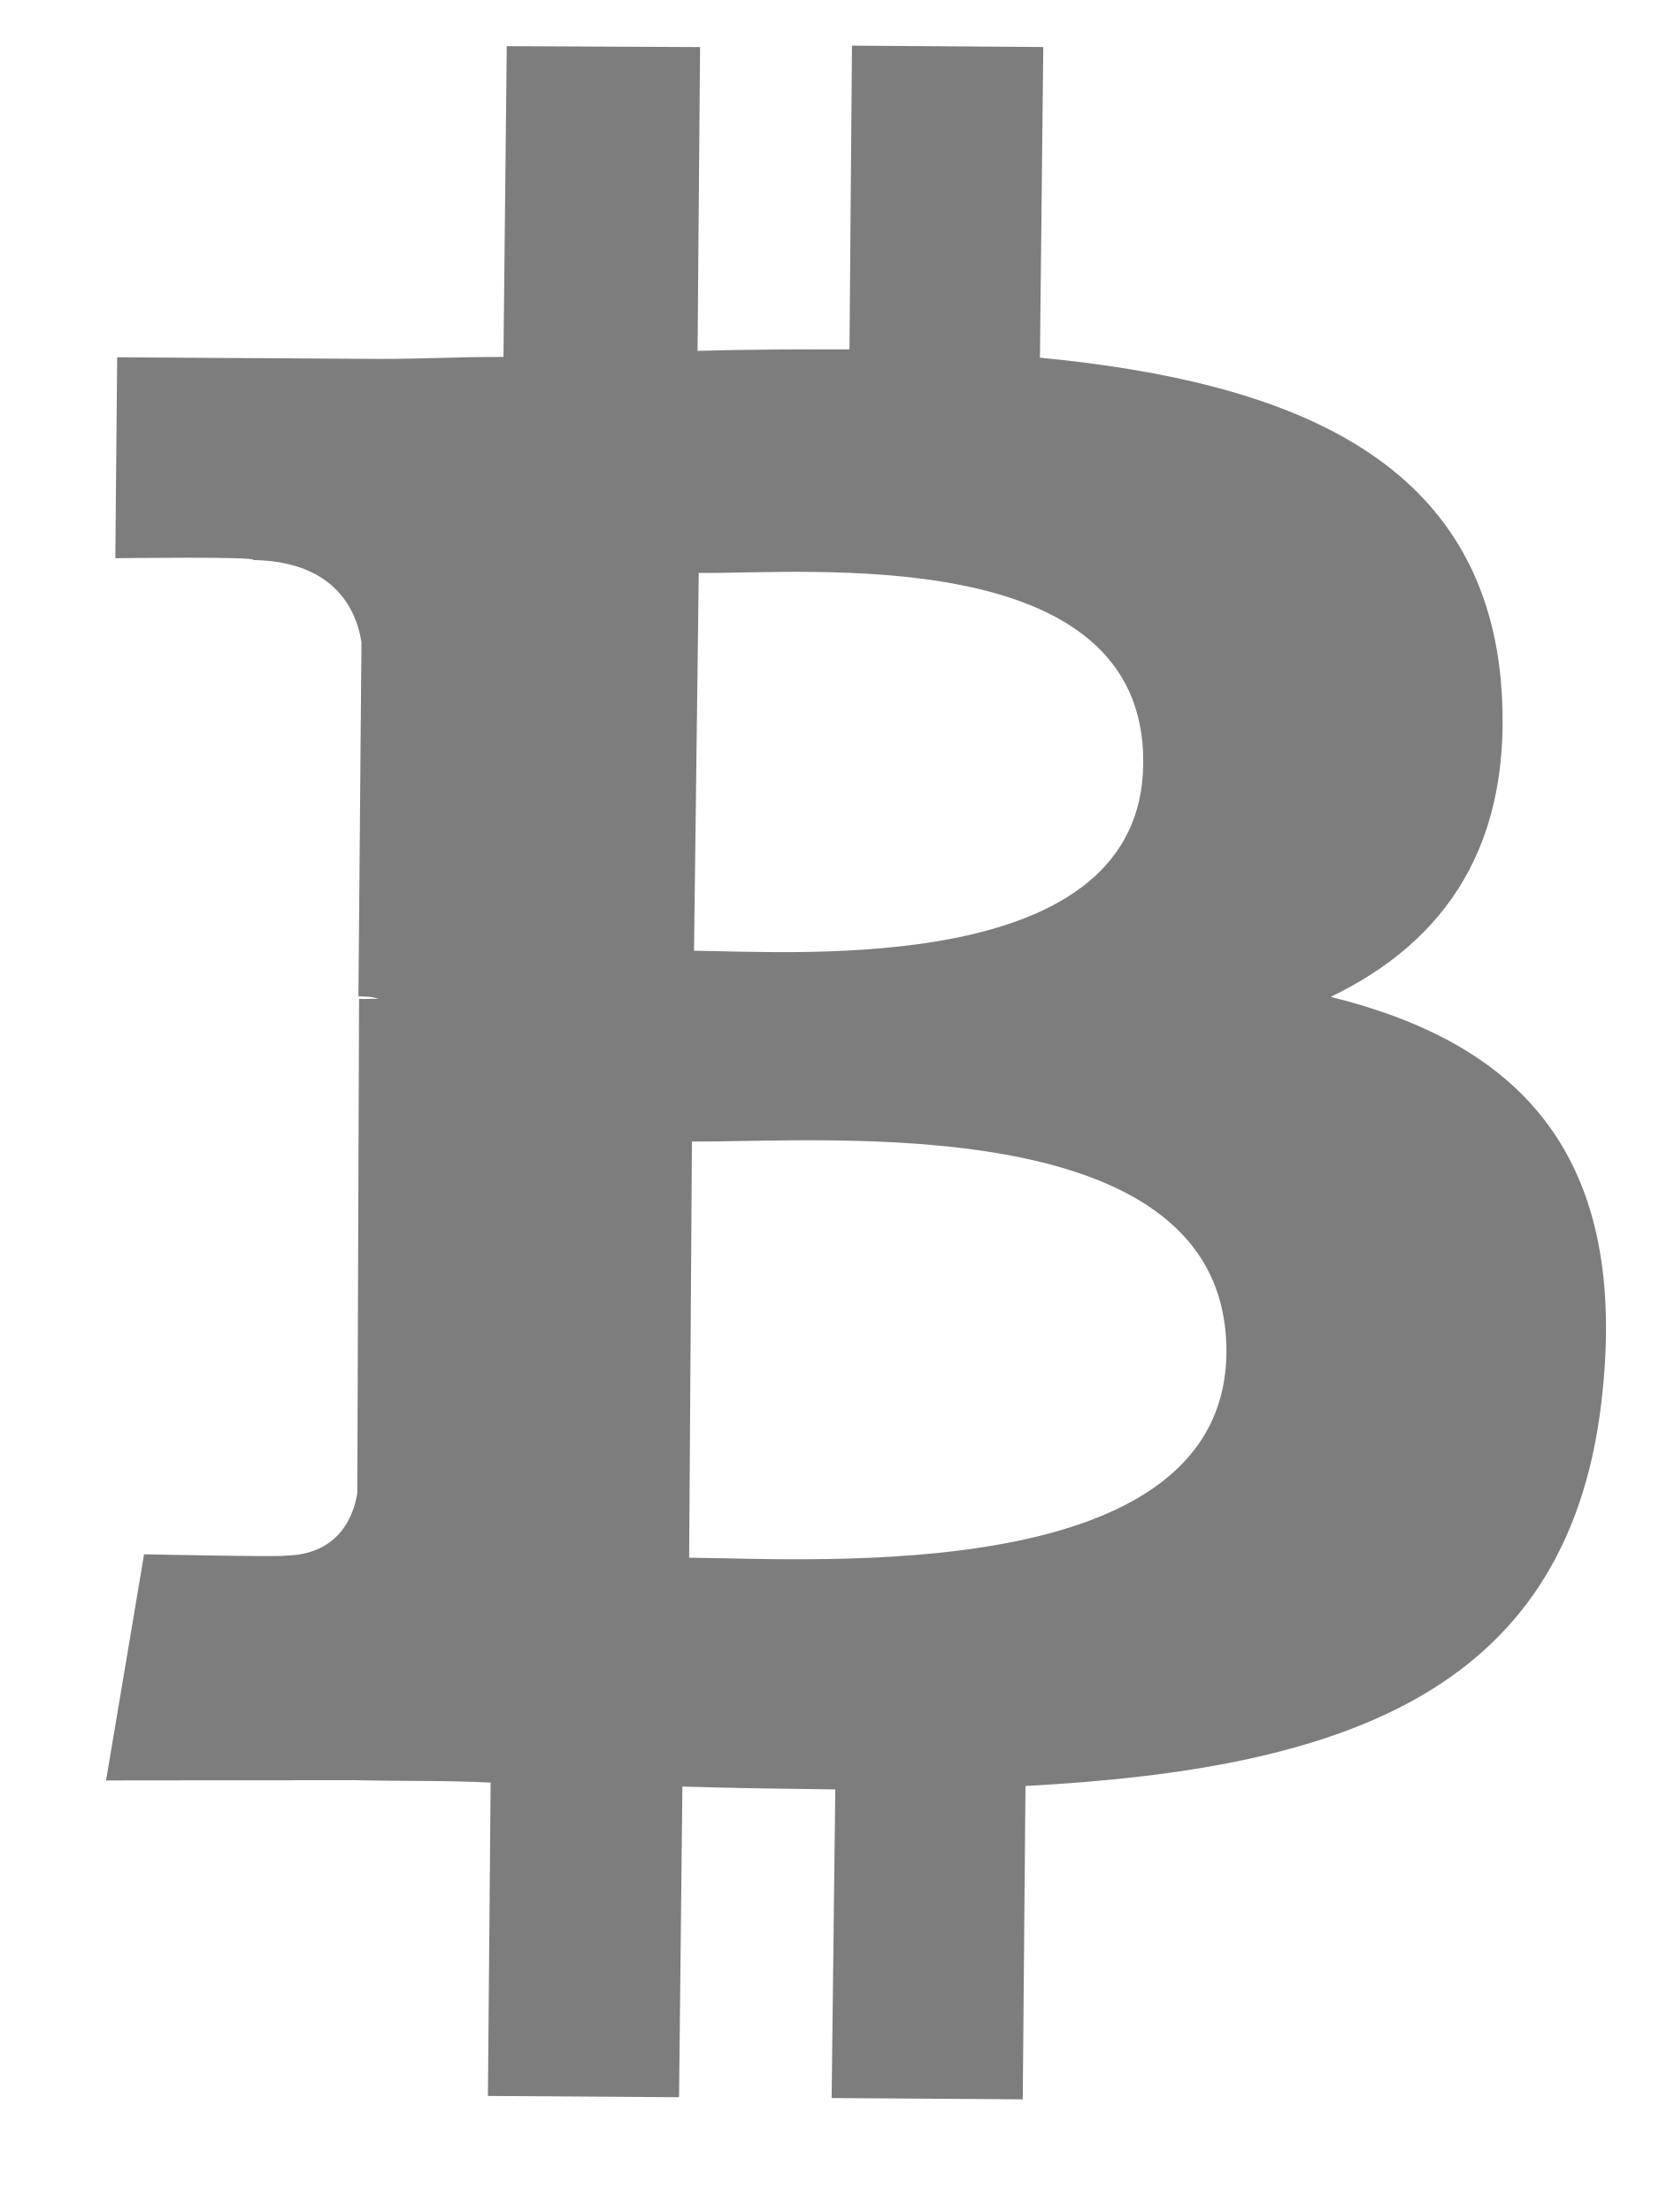
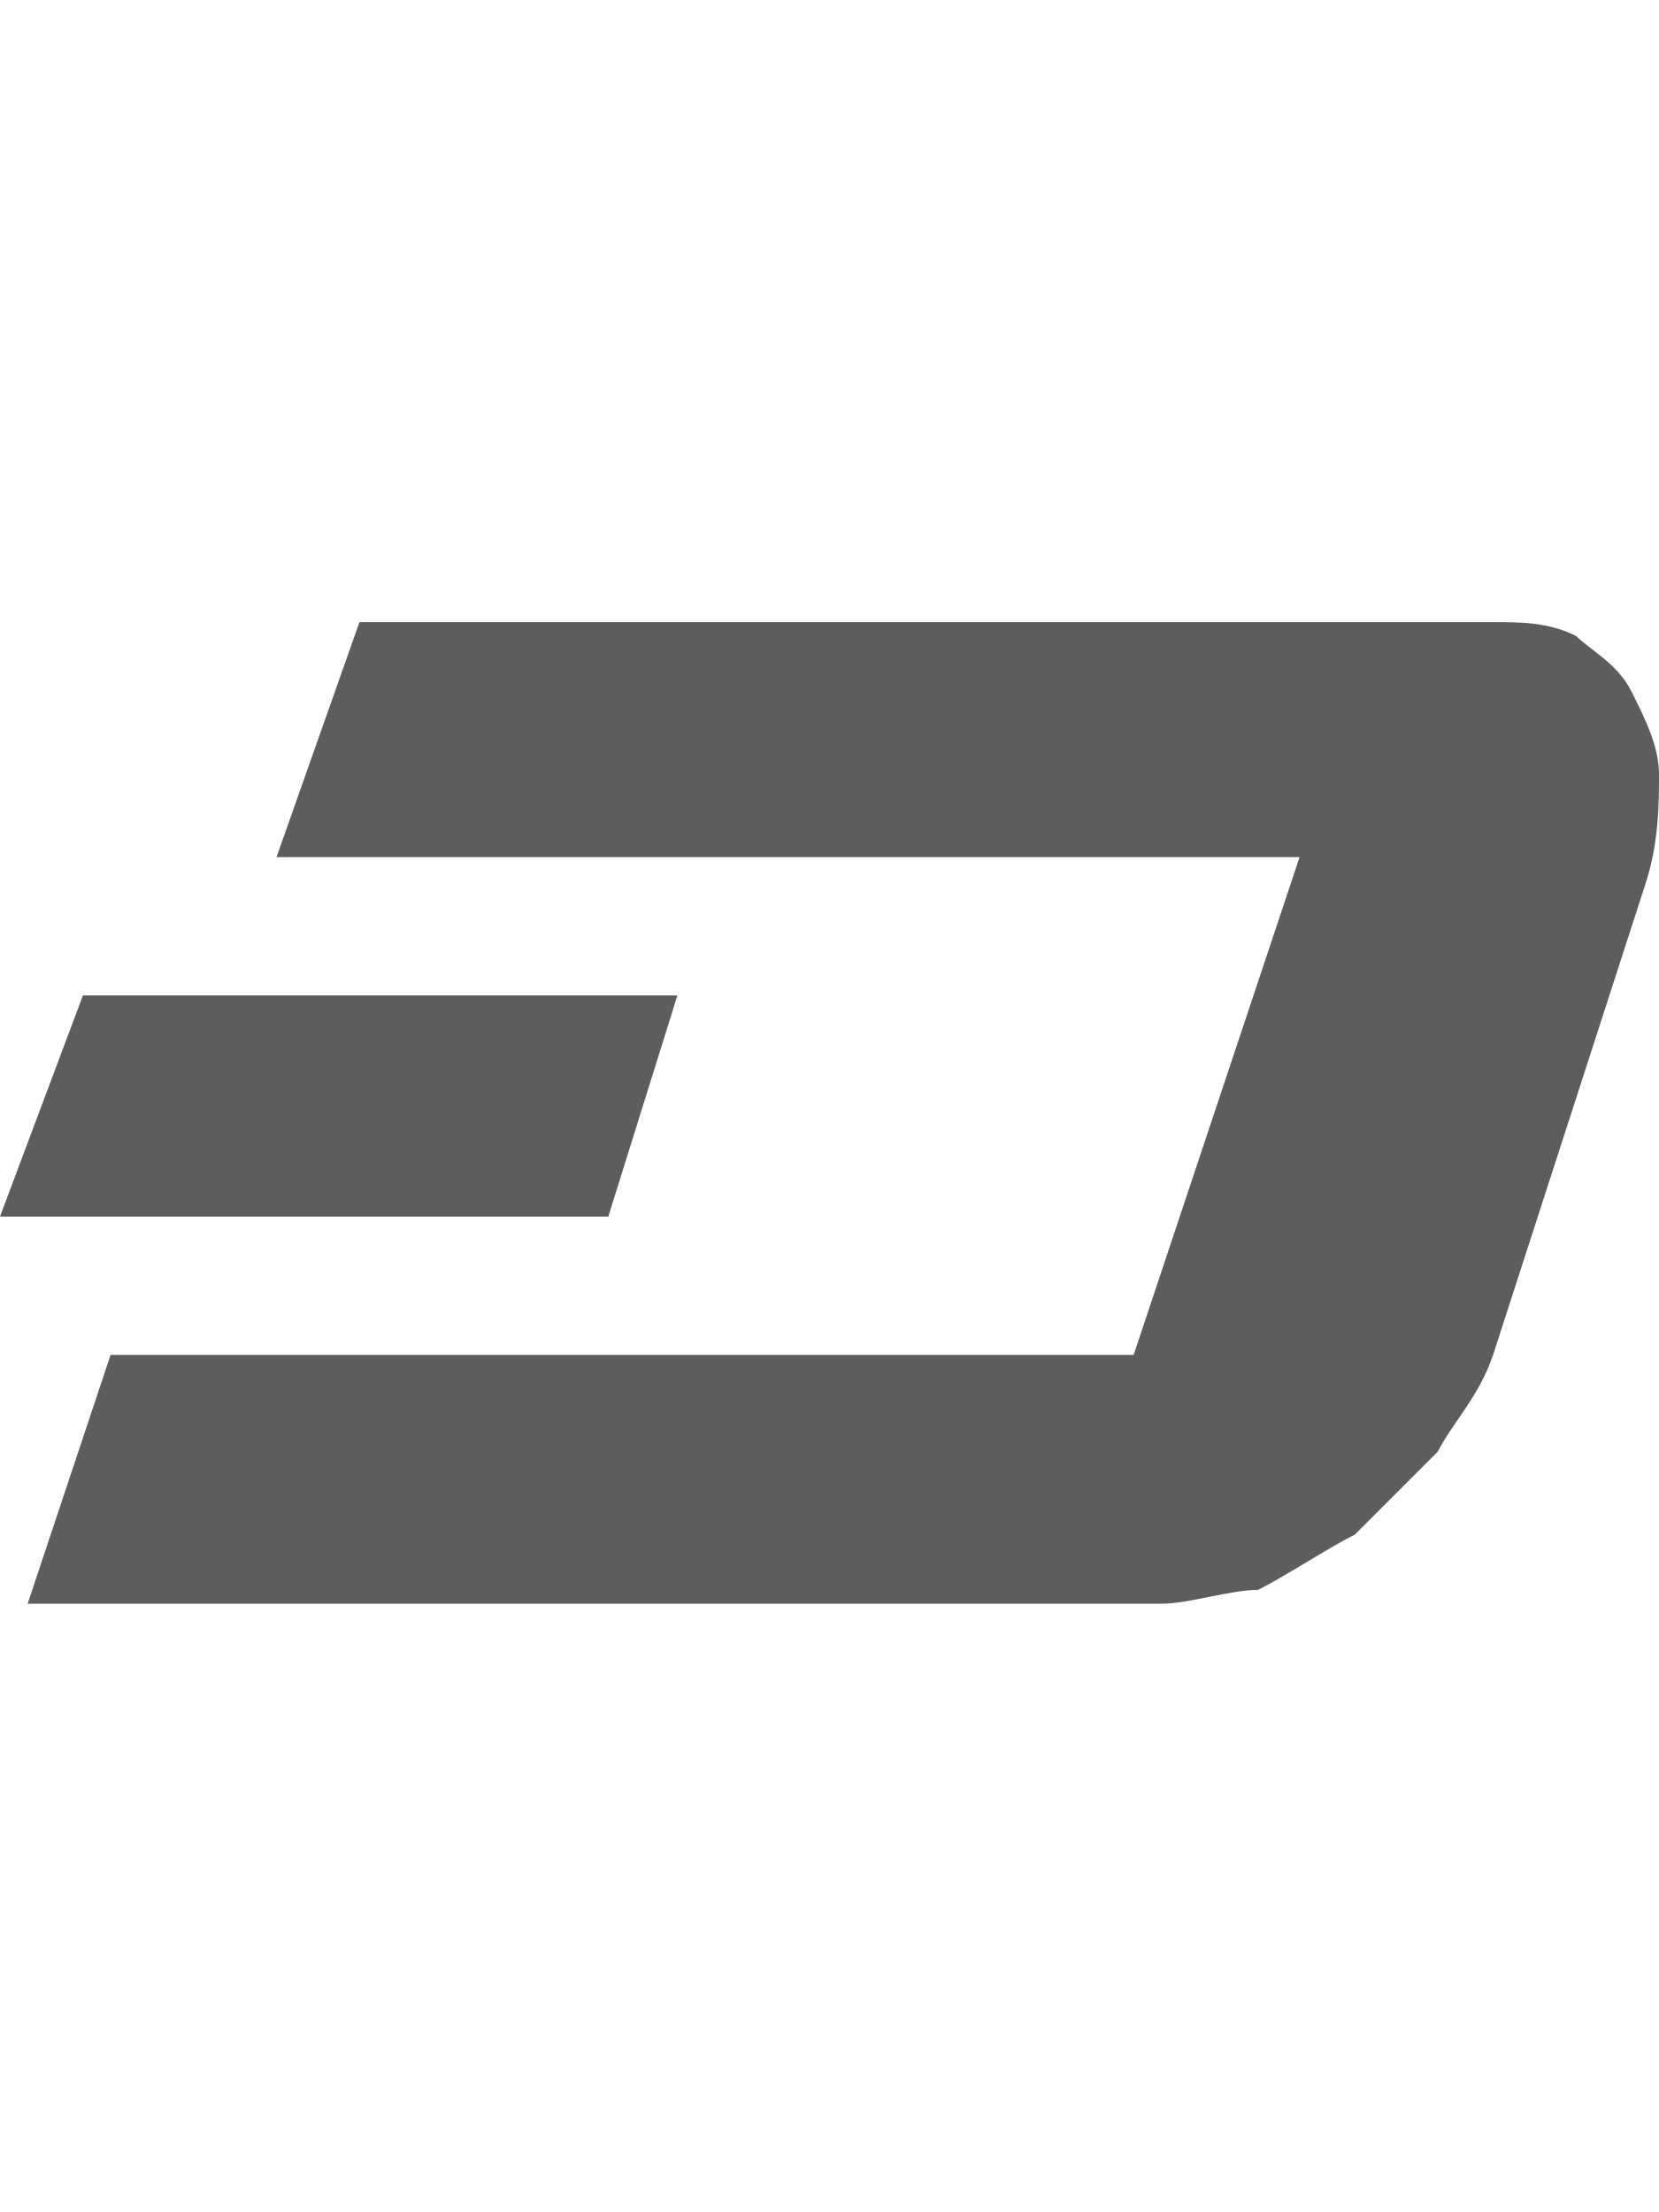
- <svg xmlns="http://www.w3.org/2000/svg" width="12px" height="16px" viewBox="0 0 12 16" version="1.1">
-   <defs />
-   <g id="Symbols" stroke="none" stroke-width="1" fill="none" fill-rule="evenodd" opacity="0.8">
-     <g id="Address-(Bitcoin)" transform="translate(-11, -12)" fill="#5D5D5D">
-       <g id="Items/Bitcoin-Address">
-         <g id="Items/Bitcoin-Address-Copy">
-           <path d="M19.634,15.161 L20.163,12.977 L18.817,12.656 L18.305,14.793 C17.948,14.71 17.588,14.627 17.232,14.556 L17.744,12.419 L16.383,12.098 L15.854,14.283 C15.566,14.215 15.274,14.164 14.985,14.097 L13.131,13.657 L12.791,15.07 C12.791,15.07 13.796,15.288 13.76,15.307 C14.304,15.442 14.409,15.794 14.389,16.063 L13.792,18.552 C13.828,18.568 13.876,18.568 13.928,18.604 C13.876,18.588 13.844,18.588 13.792,18.572 L12.975,22.054 C12.907,22.22 12.735,22.458 12.362,22.375 C12.378,22.391 11.373,22.137 11.373,22.137 L10.737,23.669 L12.491,24.072 C12.815,24.155 13.139,24.223 13.444,24.31 L12.915,26.514 L14.26,26.834 L14.789,24.65 C15.165,24.749 15.522,24.836 15.862,24.919 L15.334,27.088 L16.679,27.408 L17.208,25.204 C19.506,25.608 21.224,25.422 21.921,23.352 C22.481,21.702 21.869,20.76 20.643,20.139 C21.54,19.937 22.189,19.363 22.357,18.188 C22.577,16.574 21.336,15.731 19.634,15.161 Z M19.33,22.474 C18.937,24.124 16.114,23.265 15.209,23.048 L15.906,20.119 C16.827,20.341 19.738,20.744 19.33,22.474 L19.33,22.474 Z M19.702,18.188 C19.346,19.684 16.995,18.964 16.231,18.778 L16.879,16.123 C17.628,16.305 20.079,16.625 19.702,18.188 L19.702,18.188 Z" id="Bitcoin_Symbol" transform="translate(16.55957, 19.75323) rotate(-13) translate(-16.55957, -19.75323) " />
-         </g>
-       </g>
-     </g>
+ <svg xmlns="http://www.w3.org/2000/svg" version="1.1" id="Layer_1" x="0px" y="0px" viewBox="0 0 12 16" style="enable-background:new 0 0 12 16;" xml:space="preserve">
+   <style type="text/css">
+ 	.st0{fill:#5D5D5D;}
+ </style>
+   <g>
+     <path id="D" class="st0" d="M12,5.6c0-0.2-0.1-0.4-0.2-0.6c-0.1-0.2-0.3-0.3-0.4-0.4c-0.2-0.1-0.4-0.1-0.6-0.1H2.6L2,6.2h7.4   L8.2,9.8H0.8l-0.6,1.8h8.2c0.2,0,0.5-0.1,0.7-0.1c0.2-0.1,0.5-0.3,0.7-0.4c0.2-0.2,0.4-0.4,0.6-0.6c0.1-0.2,0.3-0.4,0.4-0.7   l1.1-3.4C12,6.1,12,5.8,12,5.6L12,5.6z" />
+     <path id="_-" class="st0" d="M4.9,7.2H0.6L0,8.8h4.4L4.9,7.2z" />
  </g>
</svg>
